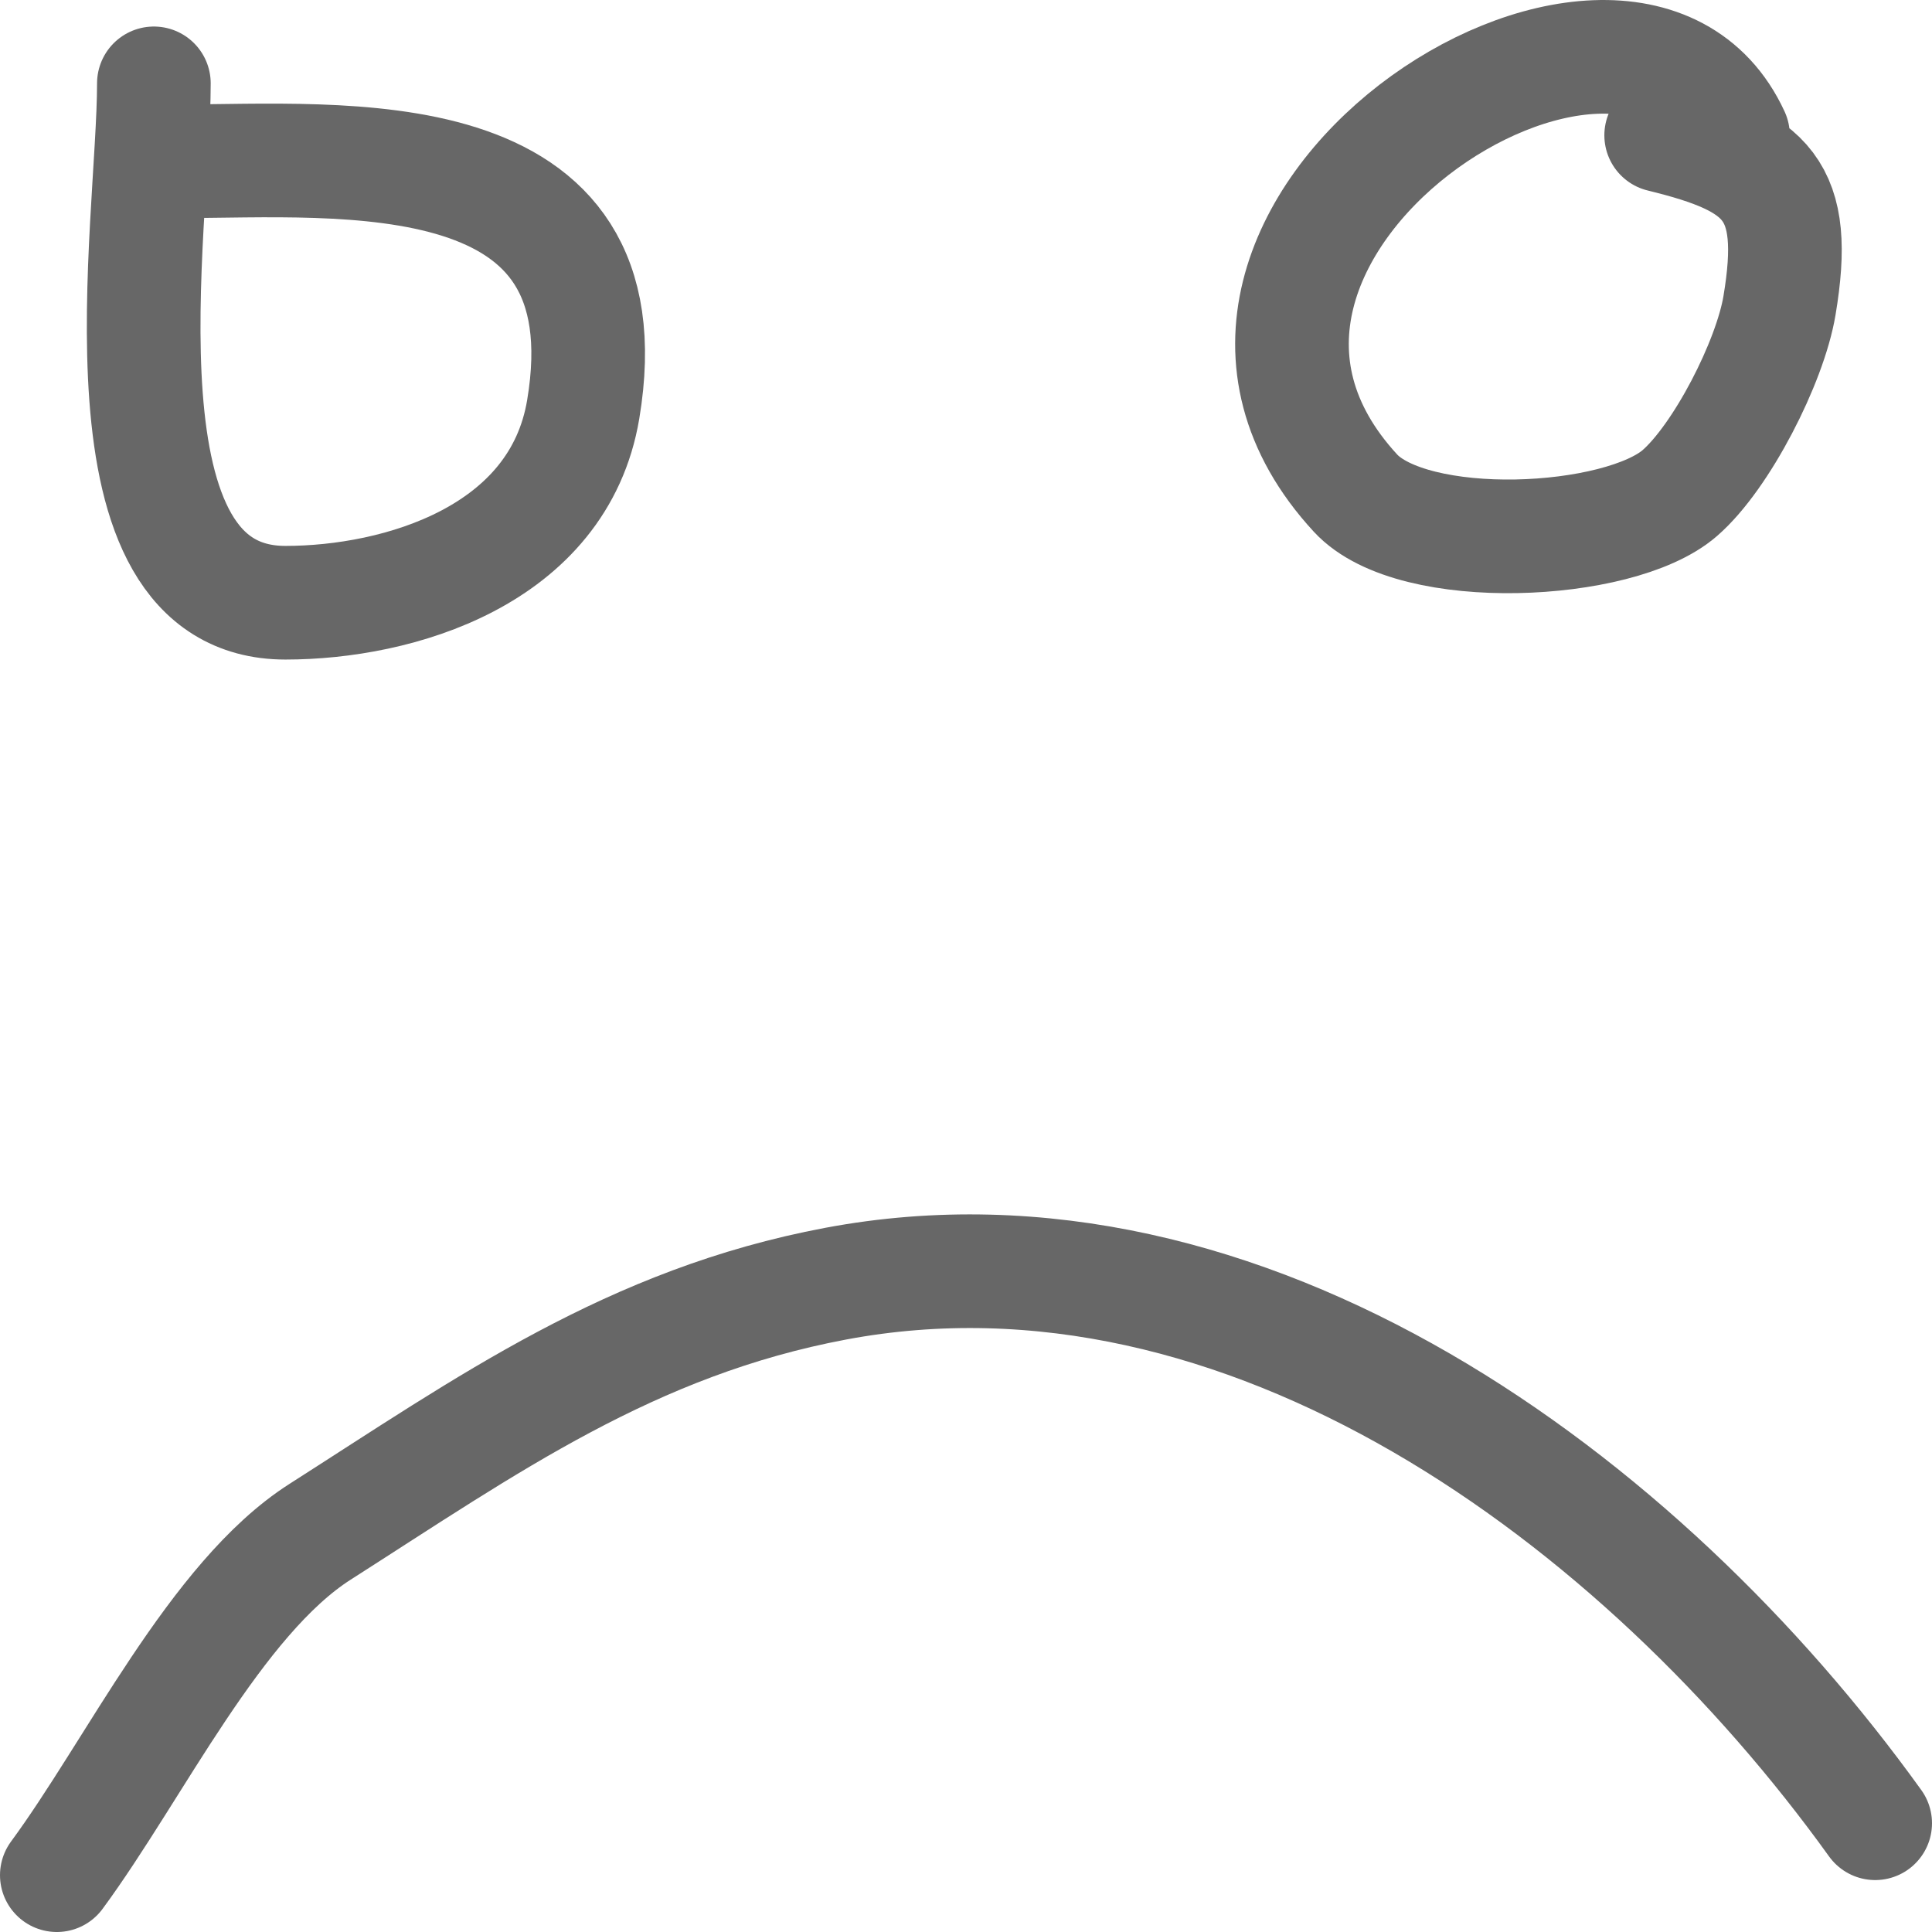
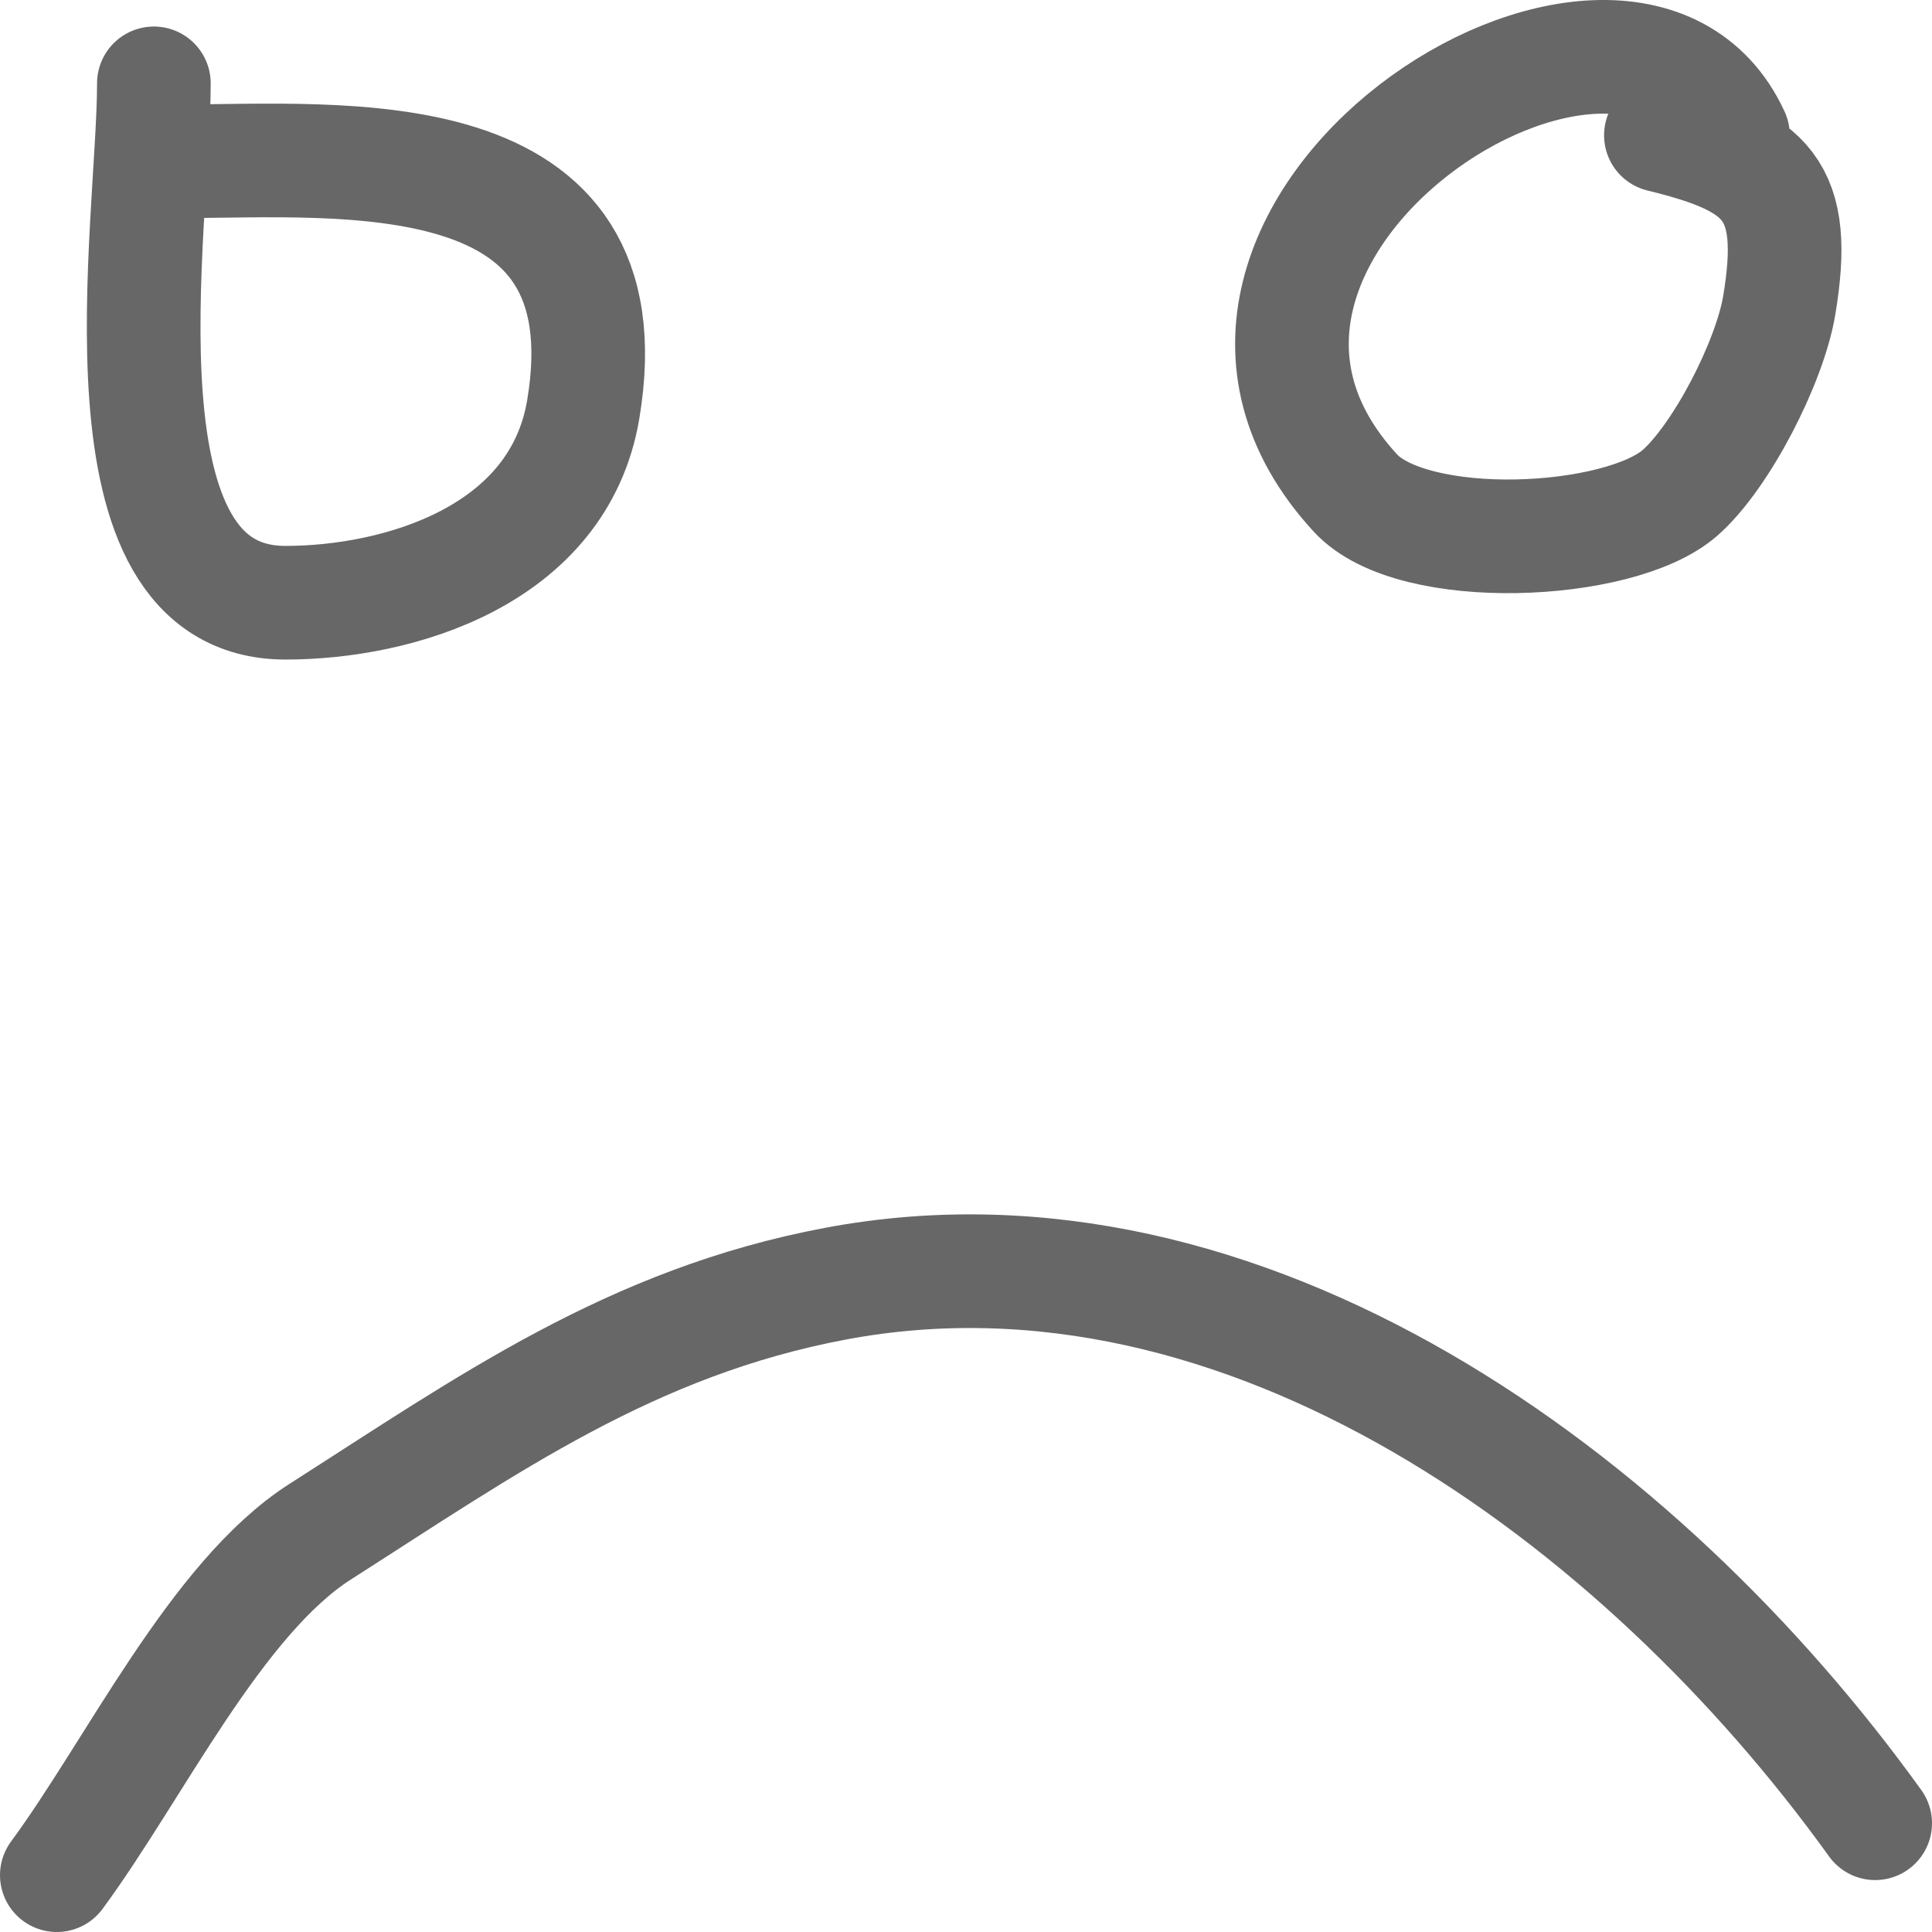
- <svg xmlns="http://www.w3.org/2000/svg" width="68" height="68" viewBox="0 0 68 68" fill="none">
-   <path d="M5.416 2.934C5.416 7.996 3.138 21.214 10.047 21.214C14.015 21.214 19.663 19.569 20.527 14.41C22.157 4.682 12.036 5.676 6.258 5.676" stroke="#676767" stroke-width="4" stroke-linecap="round" stroke-linejoin="round" />
-   <path d="M58.468 4.762C62.216 5.677 63.317 6.668 62.632 10.754C62.298 12.75 60.593 16.079 59.123 17.355C56.987 19.21 49.736 19.555 47.708 17.355C39.253 8.178 57.246 -3.376 60.995 4.762" stroke="#676767" stroke-width="4" stroke-linecap="round" stroke-linejoin="round" />
-   <path d="M66 64.172C57.764 52.719 43.814 42.476 29.415 45.181C22.224 46.532 17.153 50.155 11.263 53.915C7.589 56.261 4.742 62.28 2 66" stroke="#676767" stroke-width="4" stroke-linecap="round" stroke-linejoin="round" />
+ <svg xmlns="http://www.w3.org/2000/svg" width="68" height="68" fill="none" stroke="#676767" stroke-width="4" stroke-linecap="round" stroke-linejoin="round">
+   <path d="M5.416 2.934c0 5.062-2.278 18.28 4.632 18.28 3.968 0 9.615-1.645 10.48-6.804 1.63-9.728-8.5-8.734-14.27-8.734m52.2-.914c3.747.915 4.848 1.906 4.164 5.992-.334 1.996-2.04 5.325-3.5 6.6-2.136 1.855-9.388 2.2-11.415 0-8.455-9.177 9.538-20.73 13.287-12.593M66 64.172C57.764 52.72 43.814 42.476 29.415 45.18c-7.192 1.35-12.262 4.974-18.152 8.734C7.6 56.26 4.742 62.28 2 66" />
</svg>
